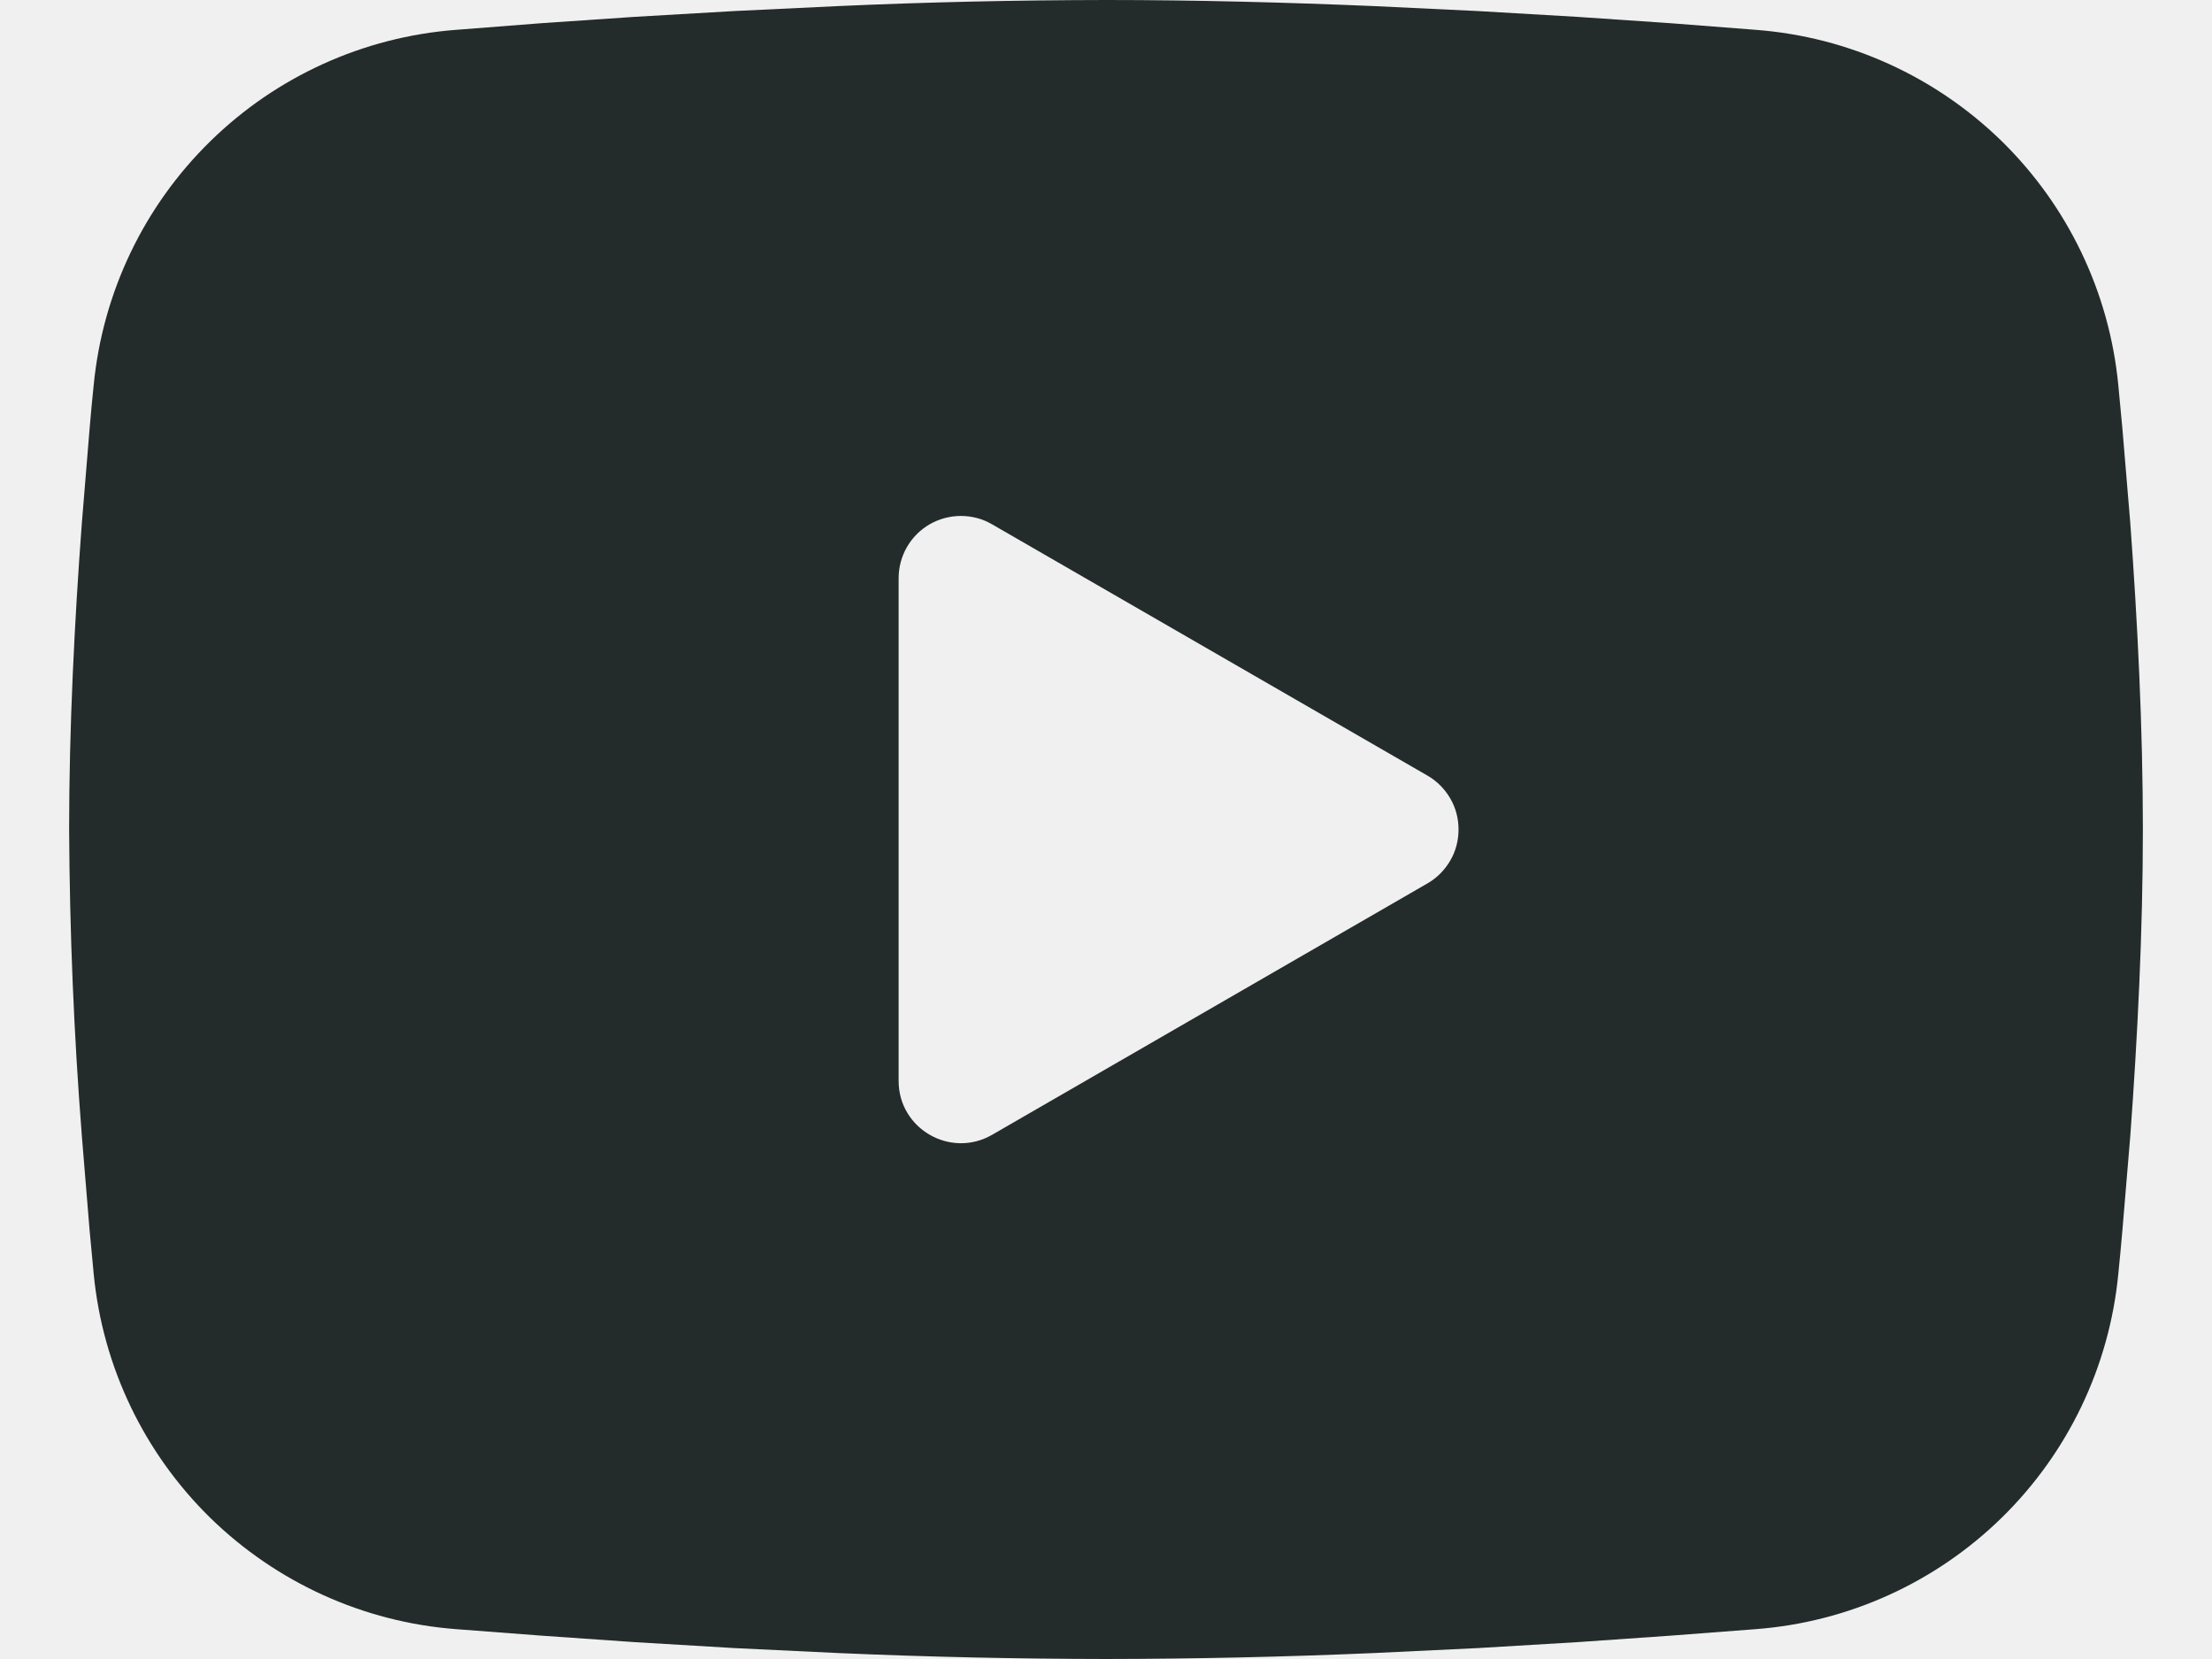
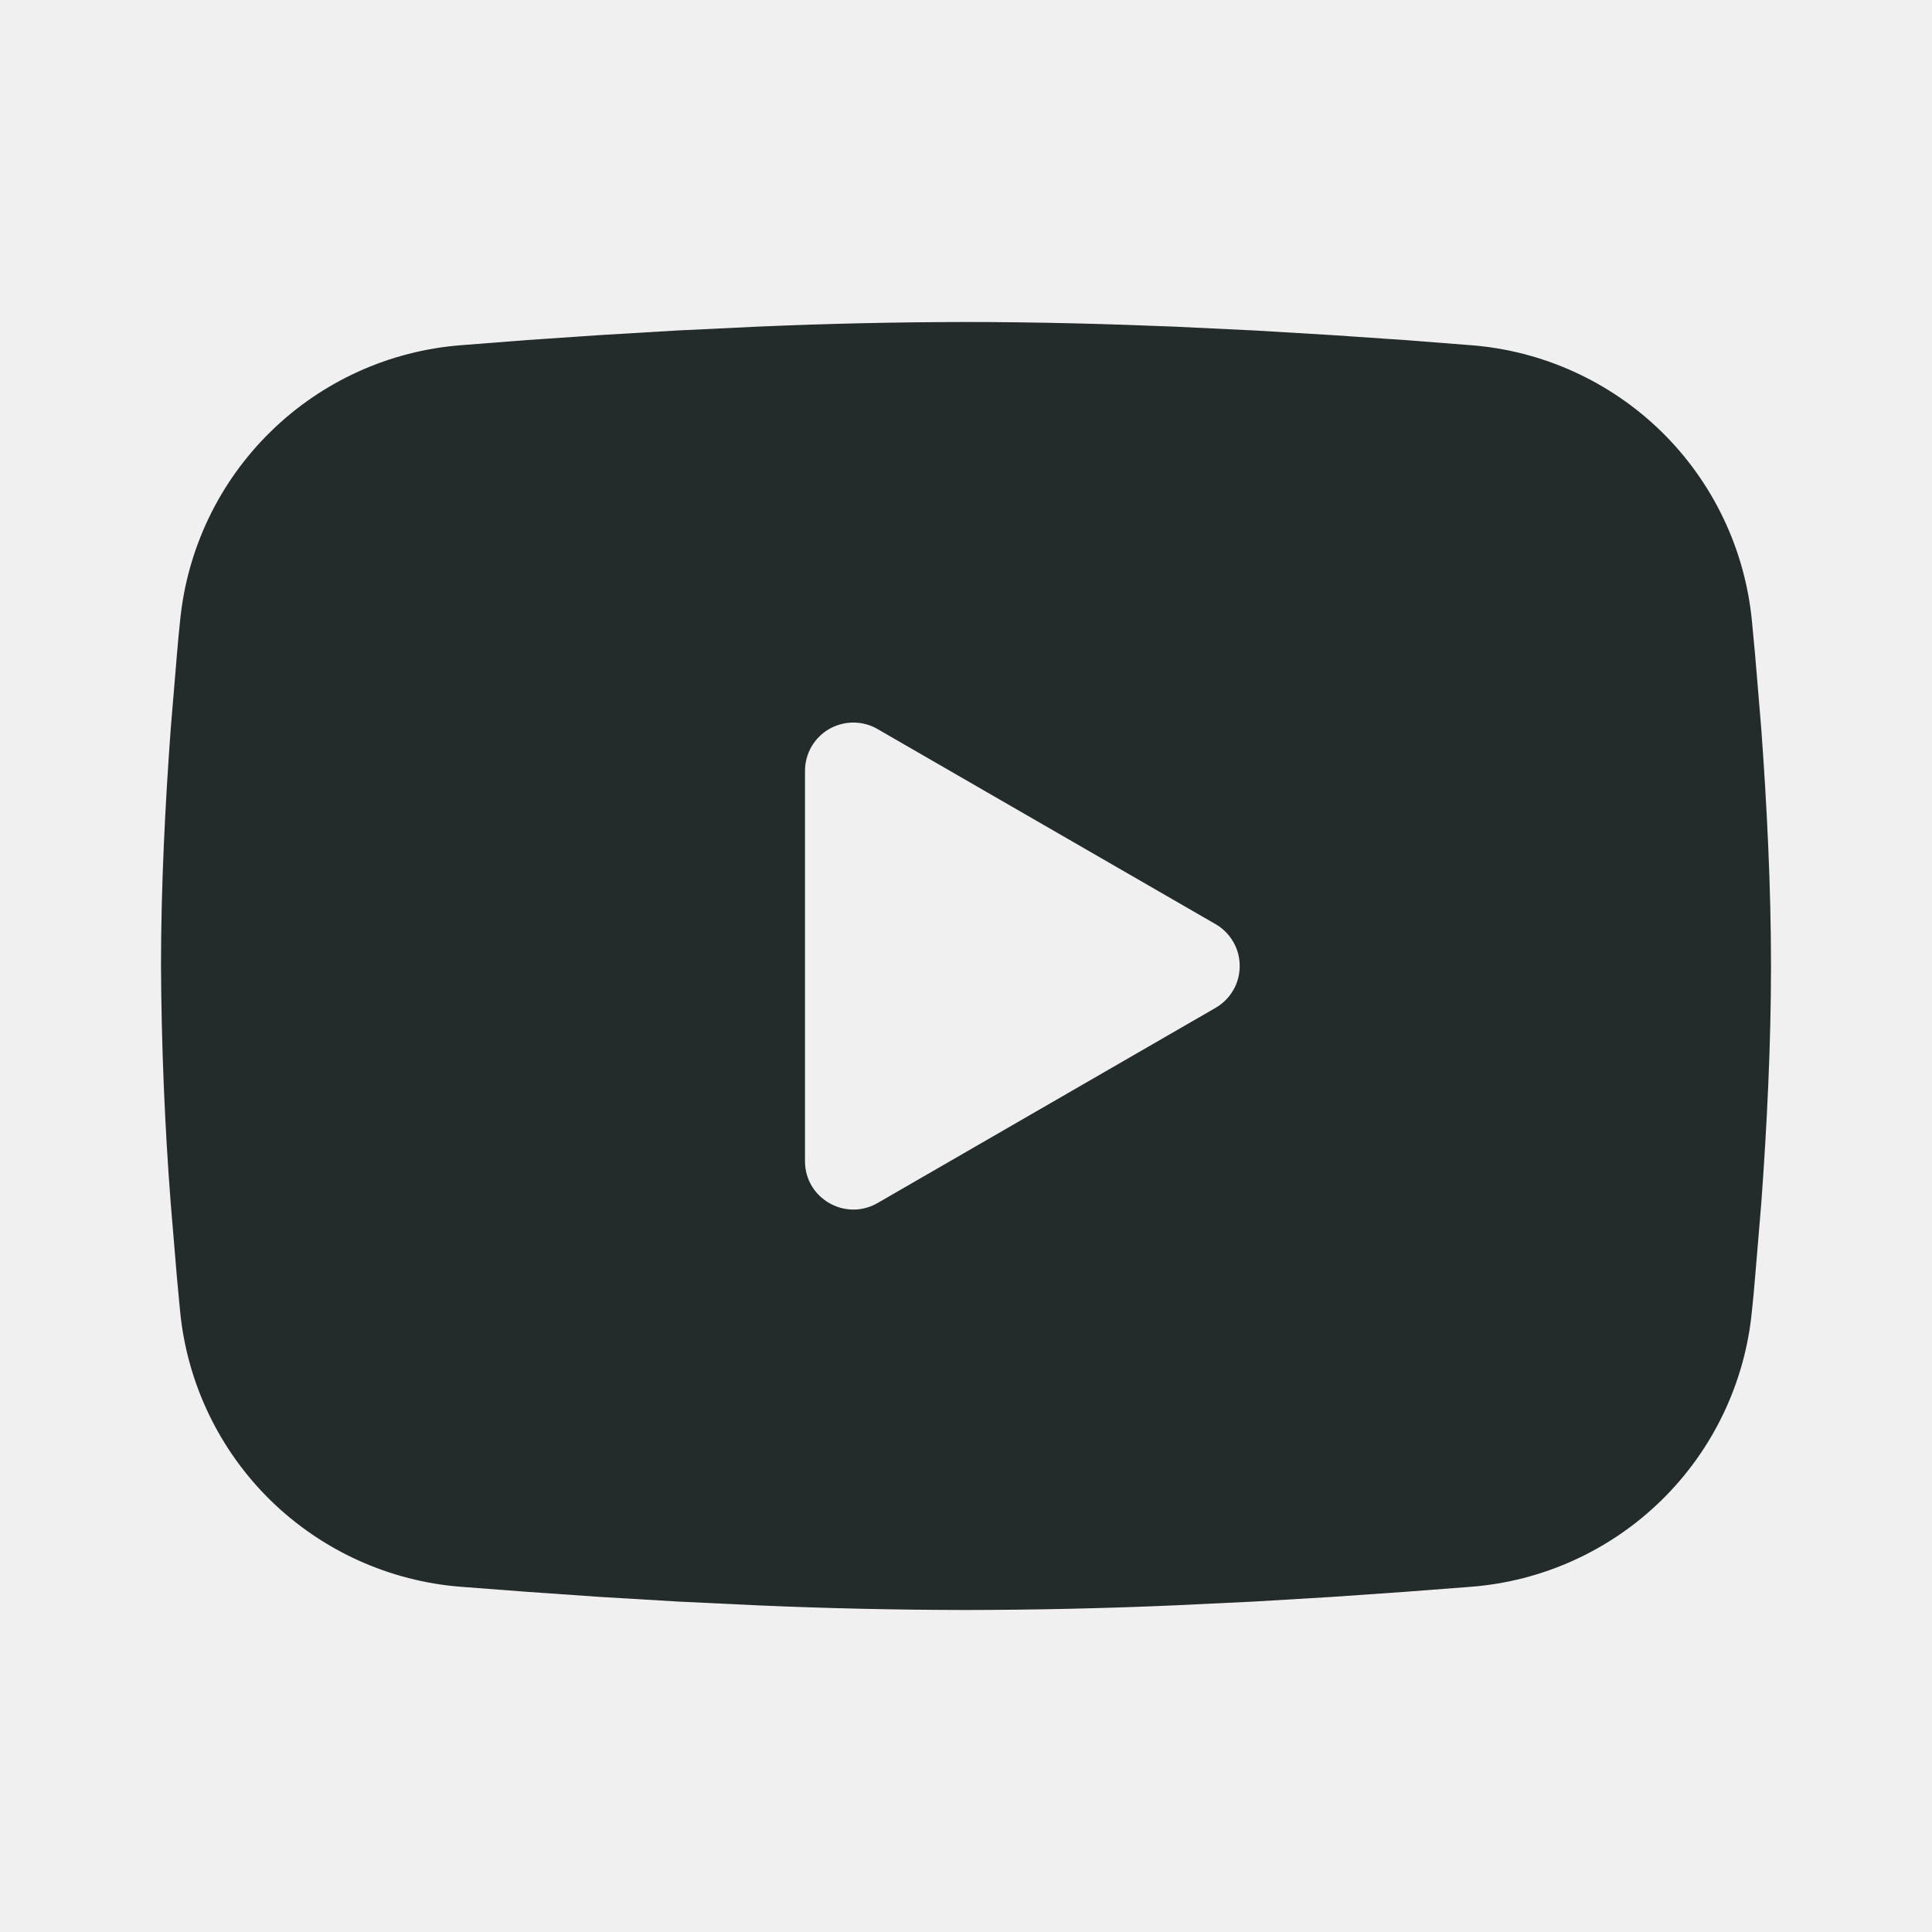
- <svg xmlns="http://www.w3.org/2000/svg" width="16" height="12" viewBox="0 0 16 12" fill="none">
-   <path fill-rule="evenodd" clip-rule="evenodd" d="M8 0C8.641 0 9.299 0.017 9.937 0.044L10.69 0.08L11.41 0.122L12.085 0.168L12.702 0.216C13.371 0.267 14 0.553 14.48 1.022C14.959 1.492 15.257 2.115 15.322 2.783L15.352 3.102L15.409 3.784C15.461 4.492 15.5 5.263 15.5 6C15.5 6.737 15.461 7.508 15.409 8.216L15.352 8.898C15.342 9.008 15.333 9.113 15.322 9.217C15.257 9.885 14.959 10.508 14.479 10.978C14 11.447 13.37 11.733 12.701 11.784L12.086 11.831L11.411 11.878L10.69 11.921L9.937 11.957C9.291 11.985 8.646 11.999 8 12C7.354 11.999 6.709 11.985 6.064 11.957L5.311 11.921L4.59 11.878L3.915 11.831L3.298 11.784C2.629 11.733 2 11.447 1.52 10.978C1.041 10.508 0.743 9.885 0.678 9.217L0.648 8.898L0.592 8.216C0.534 7.478 0.504 6.739 0.5 6C0.5 5.263 0.539 4.492 0.592 3.784L0.648 3.102C0.657 2.993 0.667 2.887 0.678 2.783C0.743 2.116 1.041 1.492 1.52 1.023C1.999 0.553 2.629 0.267 3.297 0.216L3.913 0.168L4.588 0.122L5.31 0.08L6.063 0.044C6.708 0.015 7.354 0.001 8 0ZM6.5 4.181V7.819C6.5 8.165 6.875 8.381 7.175 8.209L10.325 6.39C10.393 6.351 10.45 6.294 10.49 6.225C10.53 6.157 10.55 6.079 10.55 6C10.55 5.921 10.53 5.843 10.49 5.775C10.45 5.706 10.393 5.649 10.325 5.61L7.175 3.792C7.107 3.752 7.029 3.732 6.95 3.732C6.871 3.732 6.793 3.753 6.725 3.792C6.656 3.832 6.6 3.888 6.56 3.957C6.521 4.025 6.5 4.103 6.5 4.182V4.181Z" fill="#232B2B" />
+ <svg xmlns="http://www.w3.org/2000/svg" width="18" height="18" viewBox="0 0 18 18" fill="none">
+   <g clip-path="url(#clip0_209_1187)">
+     <path fill-rule="evenodd" clip-rule="evenodd" d="M9 3C9.641 3 10.299 3.017 10.937 3.043L11.69 3.079L12.41 3.122L13.085 3.168L13.702 3.216C14.371 3.267 15 3.553 15.48 4.022C15.959 4.492 16.257 5.115 16.322 5.783L16.352 6.102L16.409 6.785C16.461 7.492 16.5 8.263 16.5 9C16.5 9.737 16.461 10.508 16.409 11.216L16.352 11.898C16.343 12.008 16.333 12.113 16.322 12.217C16.257 12.885 15.959 13.508 15.479 13.978C15 14.447 14.37 14.733 13.701 14.784L13.086 14.831L12.411 14.878L11.69 14.921L10.937 14.957C10.291 14.985 9.646 14.999 9 15C8.354 14.999 7.709 14.985 7.064 14.957L6.311 14.921L5.59 14.878L4.915 14.831L4.298 14.784C3.629 14.733 3 14.447 2.52 13.978C2.041 13.508 1.743 12.885 1.678 12.217L1.648 11.898L1.591 11.216C1.534 10.478 1.504 9.739 1.5 9C1.5 8.263 1.539 7.492 1.591 6.785L1.648 6.102C1.657 5.992 1.667 5.887 1.678 5.783C1.743 5.116 2.041 4.492 2.52 4.023C2.999 3.553 3.629 3.267 4.298 3.216L4.913 3.168L5.588 3.122L6.31 3.079L7.063 3.043C7.708 3.015 8.354 3.001 9 3ZM7.5 7.181V10.819C7.5 11.165 7.875 11.381 8.175 11.209L11.325 9.39C11.393 9.351 11.45 9.294 11.49 9.225C11.53 9.157 11.55 9.079 11.55 9C11.55 8.921 11.53 8.843 11.49 8.775C11.45 8.706 11.393 8.649 11.325 8.61L8.175 6.792C8.107 6.752 8.029 6.732 7.95 6.732C7.871 6.732 7.793 6.753 7.725 6.792C7.656 6.832 7.6 6.888 7.56 6.957C7.521 7.025 7.5 7.103 7.5 7.182V7.181Z" fill="#232B2B" />
+   </g>
+   <defs>
+     <clipPath id="clip0_209_1187">
+       <rect width="18" height="18" fill="white" />
+     </clipPath>
+   </defs>
</svg>
